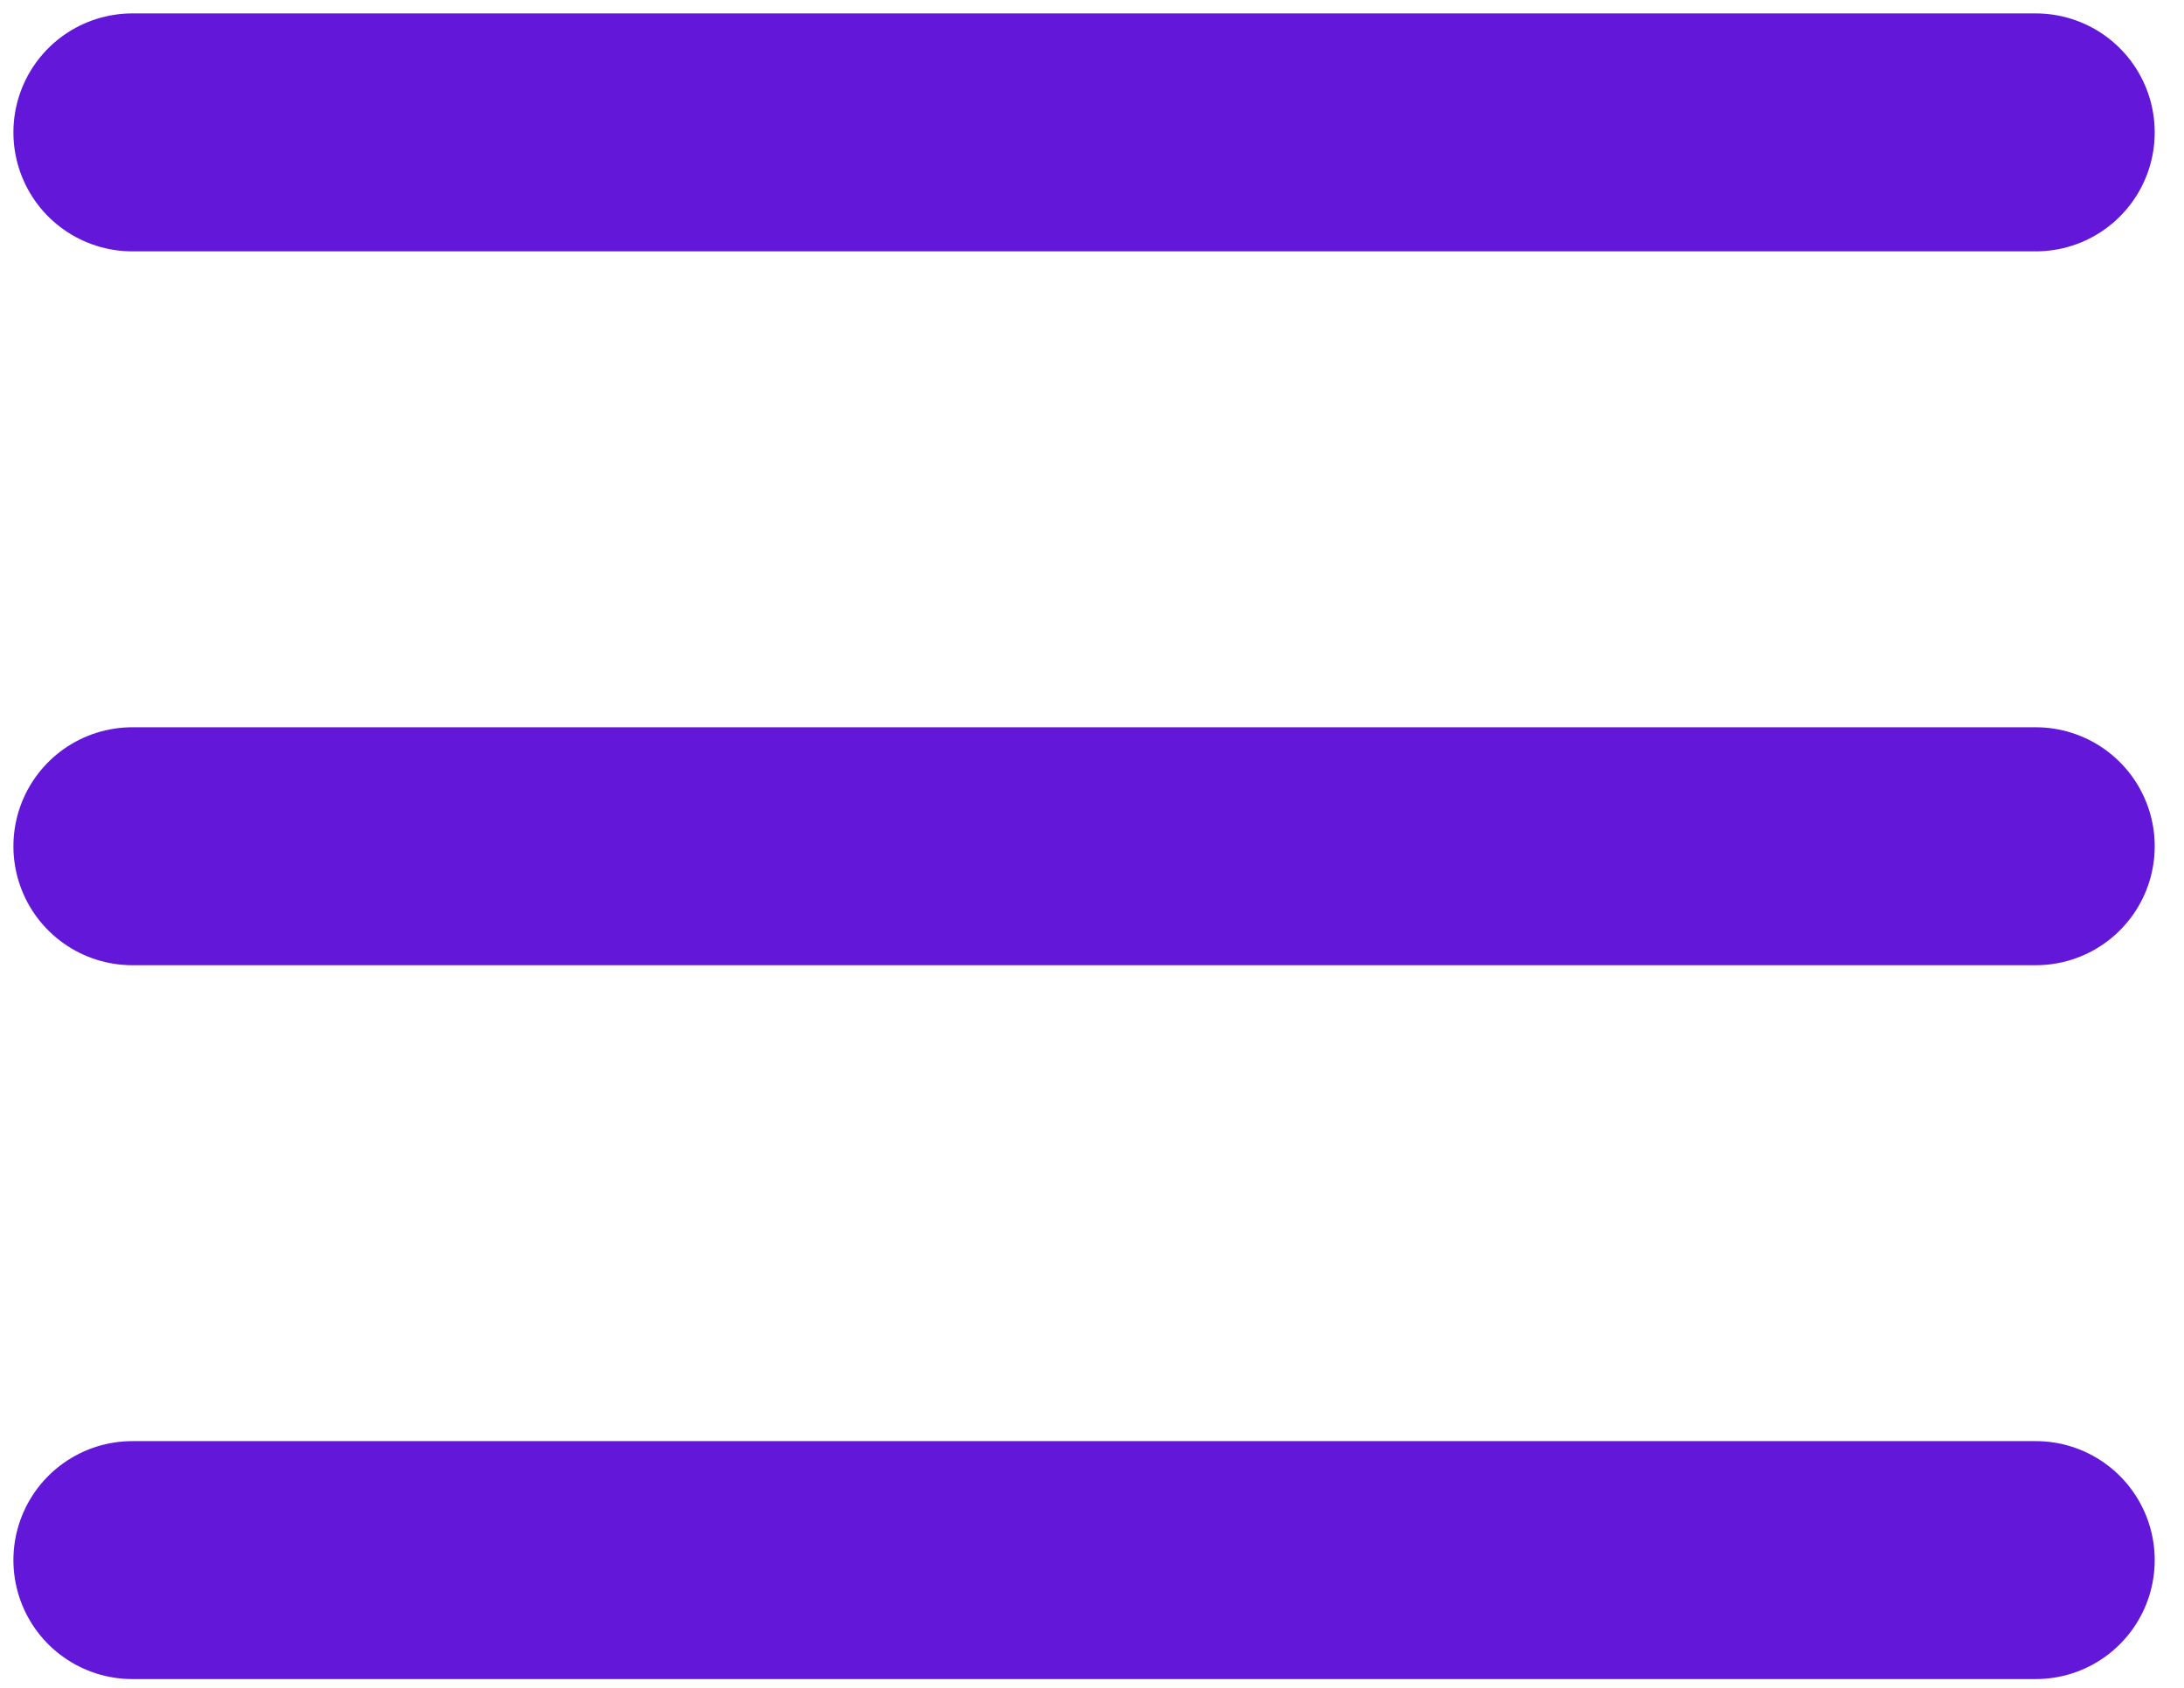
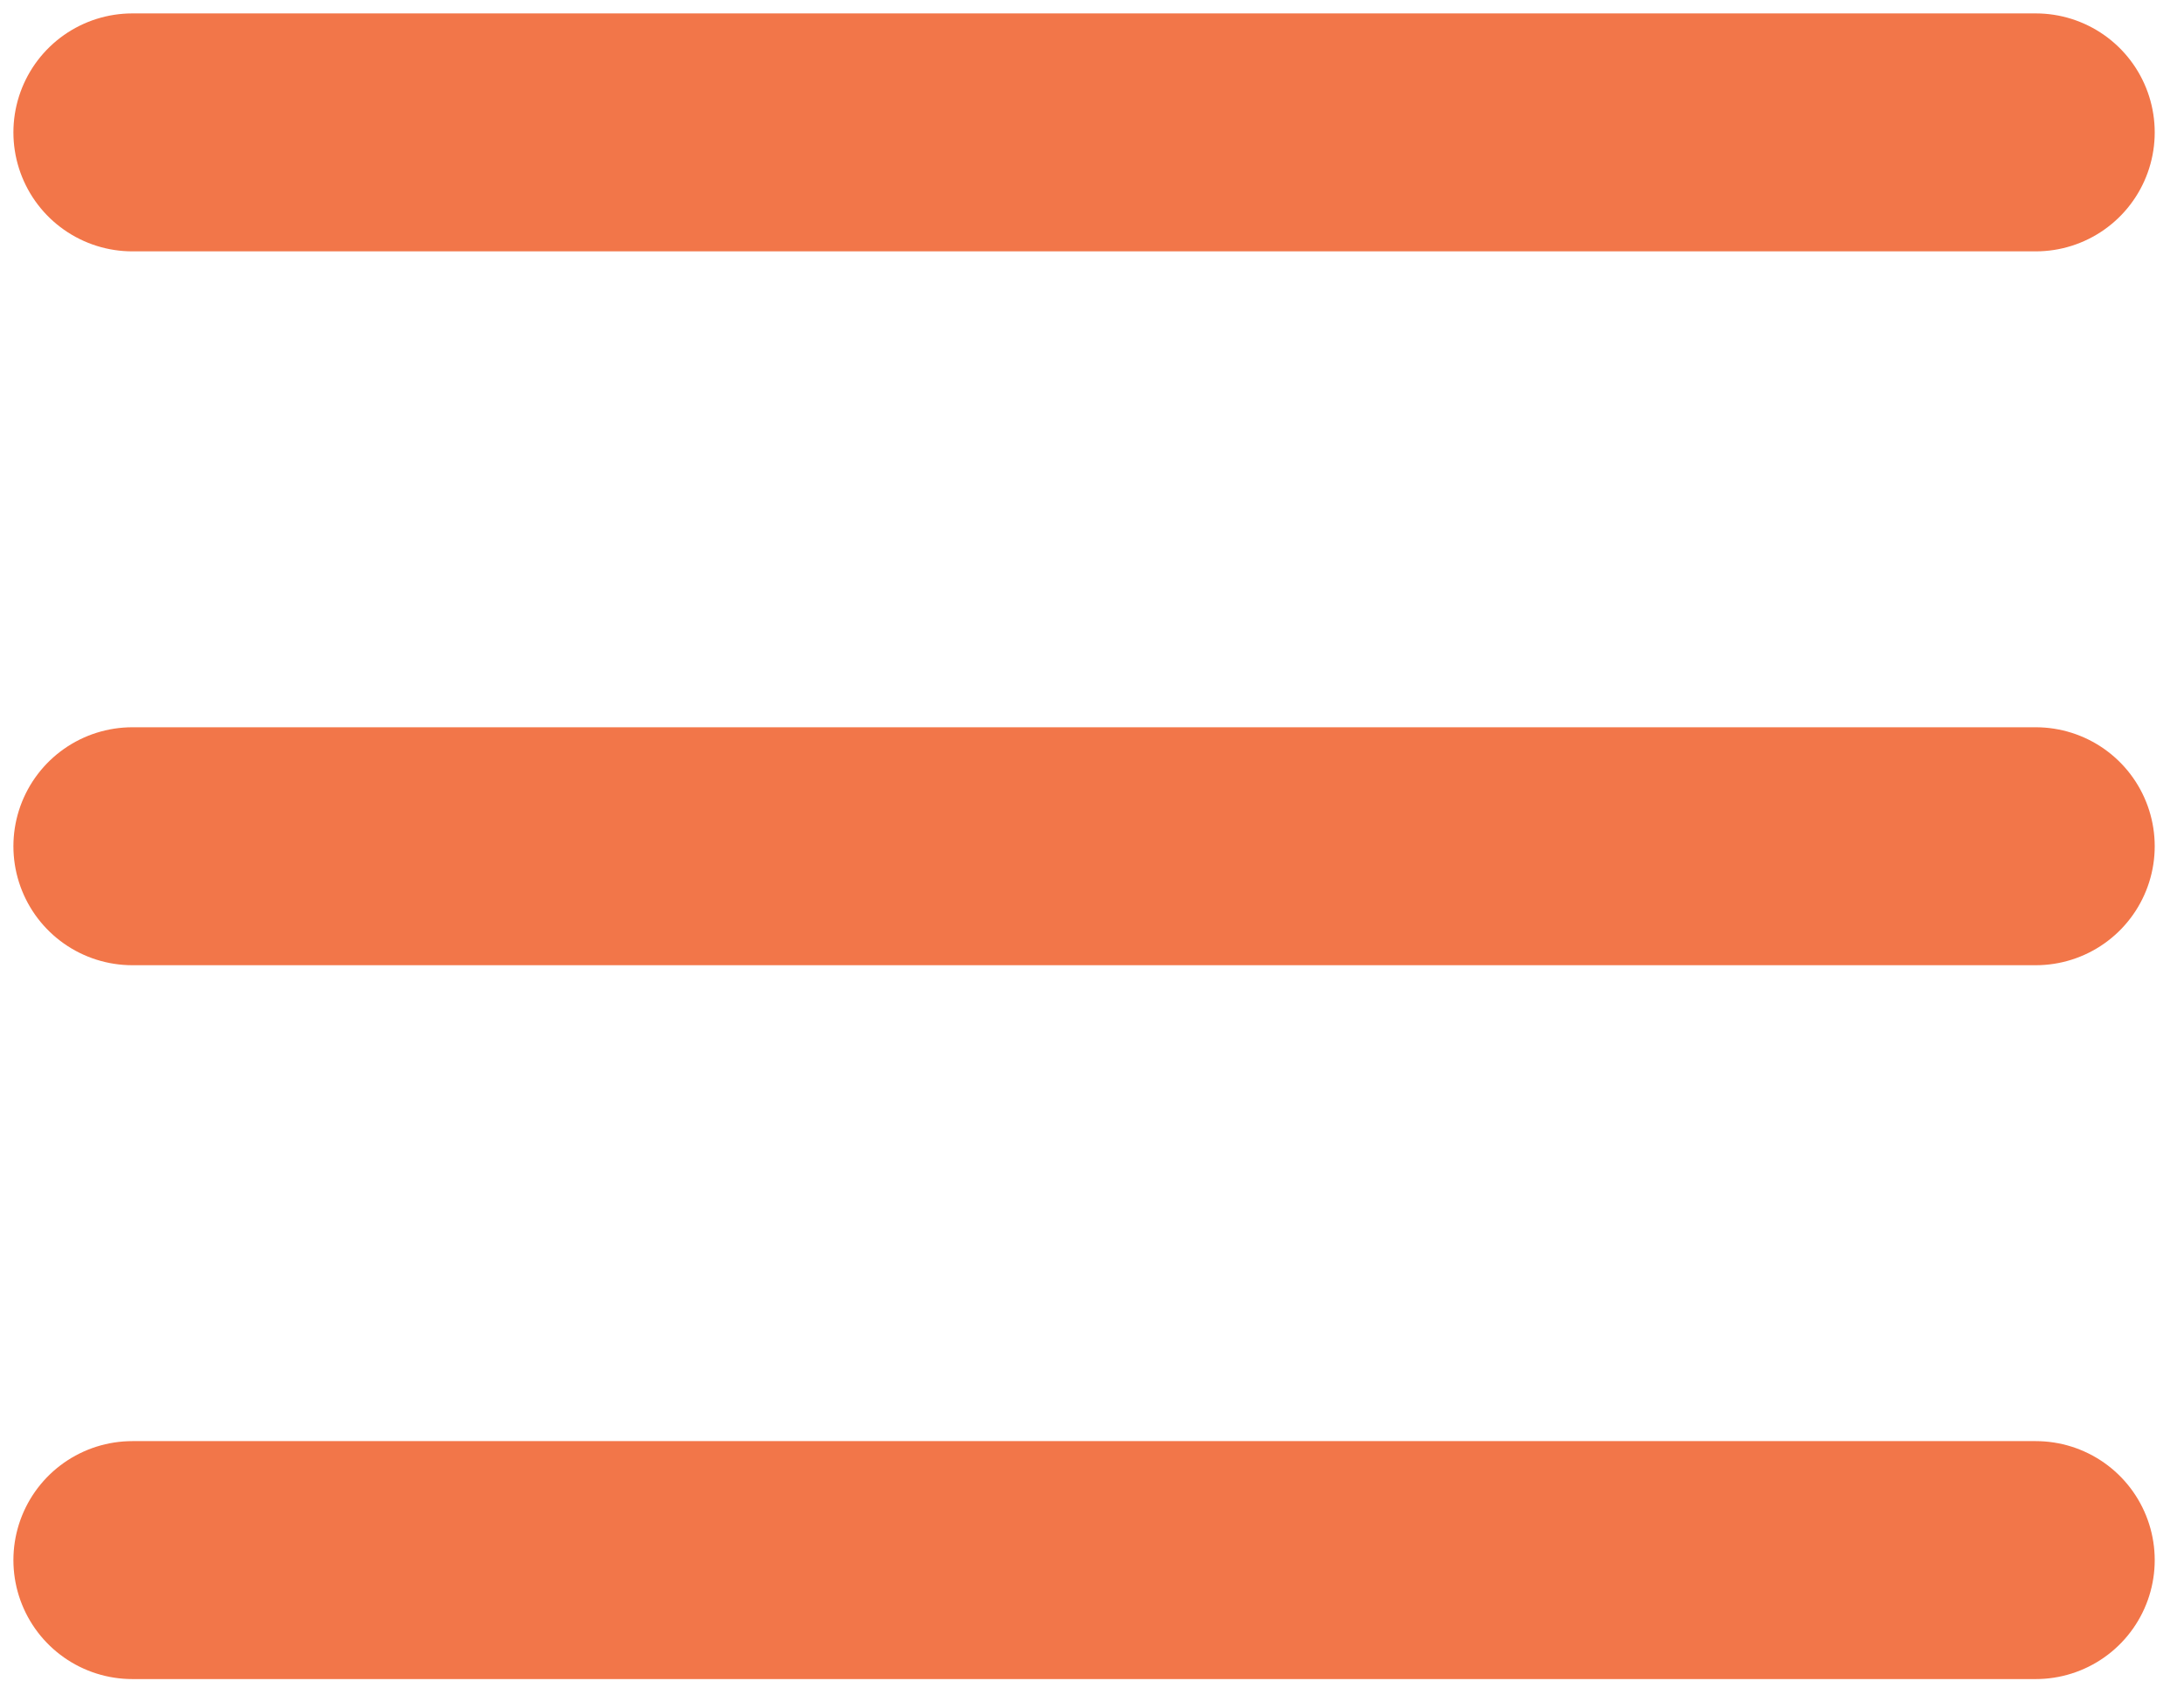
<svg xmlns="http://www.w3.org/2000/svg" width="66" height="51" viewBox="0 0 66 51" fill="none">
-   <path d="M4 4H61.52H4Z" fill="#34495C" />
-   <path d="M4 4H61.52" stroke="#6318D9" stroke-width="7.19" stroke-linecap="round" stroke-linejoin="round" />
-   <path d="M4 25.57H61.52H4Z" fill="#34495C" />
-   <path d="M4 25.57H61.52" stroke="#6318D9" stroke-width="7.19" stroke-linecap="round" stroke-linejoin="round" />
-   <path d="M4 47.14H61.52H4Z" fill="#34495C" />
-   <path d="M4 47.14H61.52" stroke="#6318D9" stroke-width="7.19" stroke-linecap="round" stroke-linejoin="round" />
+   <path d="M4 4H61.52Z" fill="#F27649" />
+   <path d="M4 4H61.52" stroke="#F27649" stroke-width="7.19" stroke-linecap="round" stroke-linejoin="round" />
+   <path d="M4 25.57H61.52Z" fill="#F27649" />
+   <path d="M4 25.57H61.52" stroke="#F27649" stroke-width="7.19" stroke-linecap="round" stroke-linejoin="round" />
+   <path d="M4 47.14H61.52Z" fill="#F27649" />
+   <path d="M4 47.14H61.52" stroke="#F27649" stroke-width="7.19" stroke-linecap="round" stroke-linejoin="round" />
</svg>
